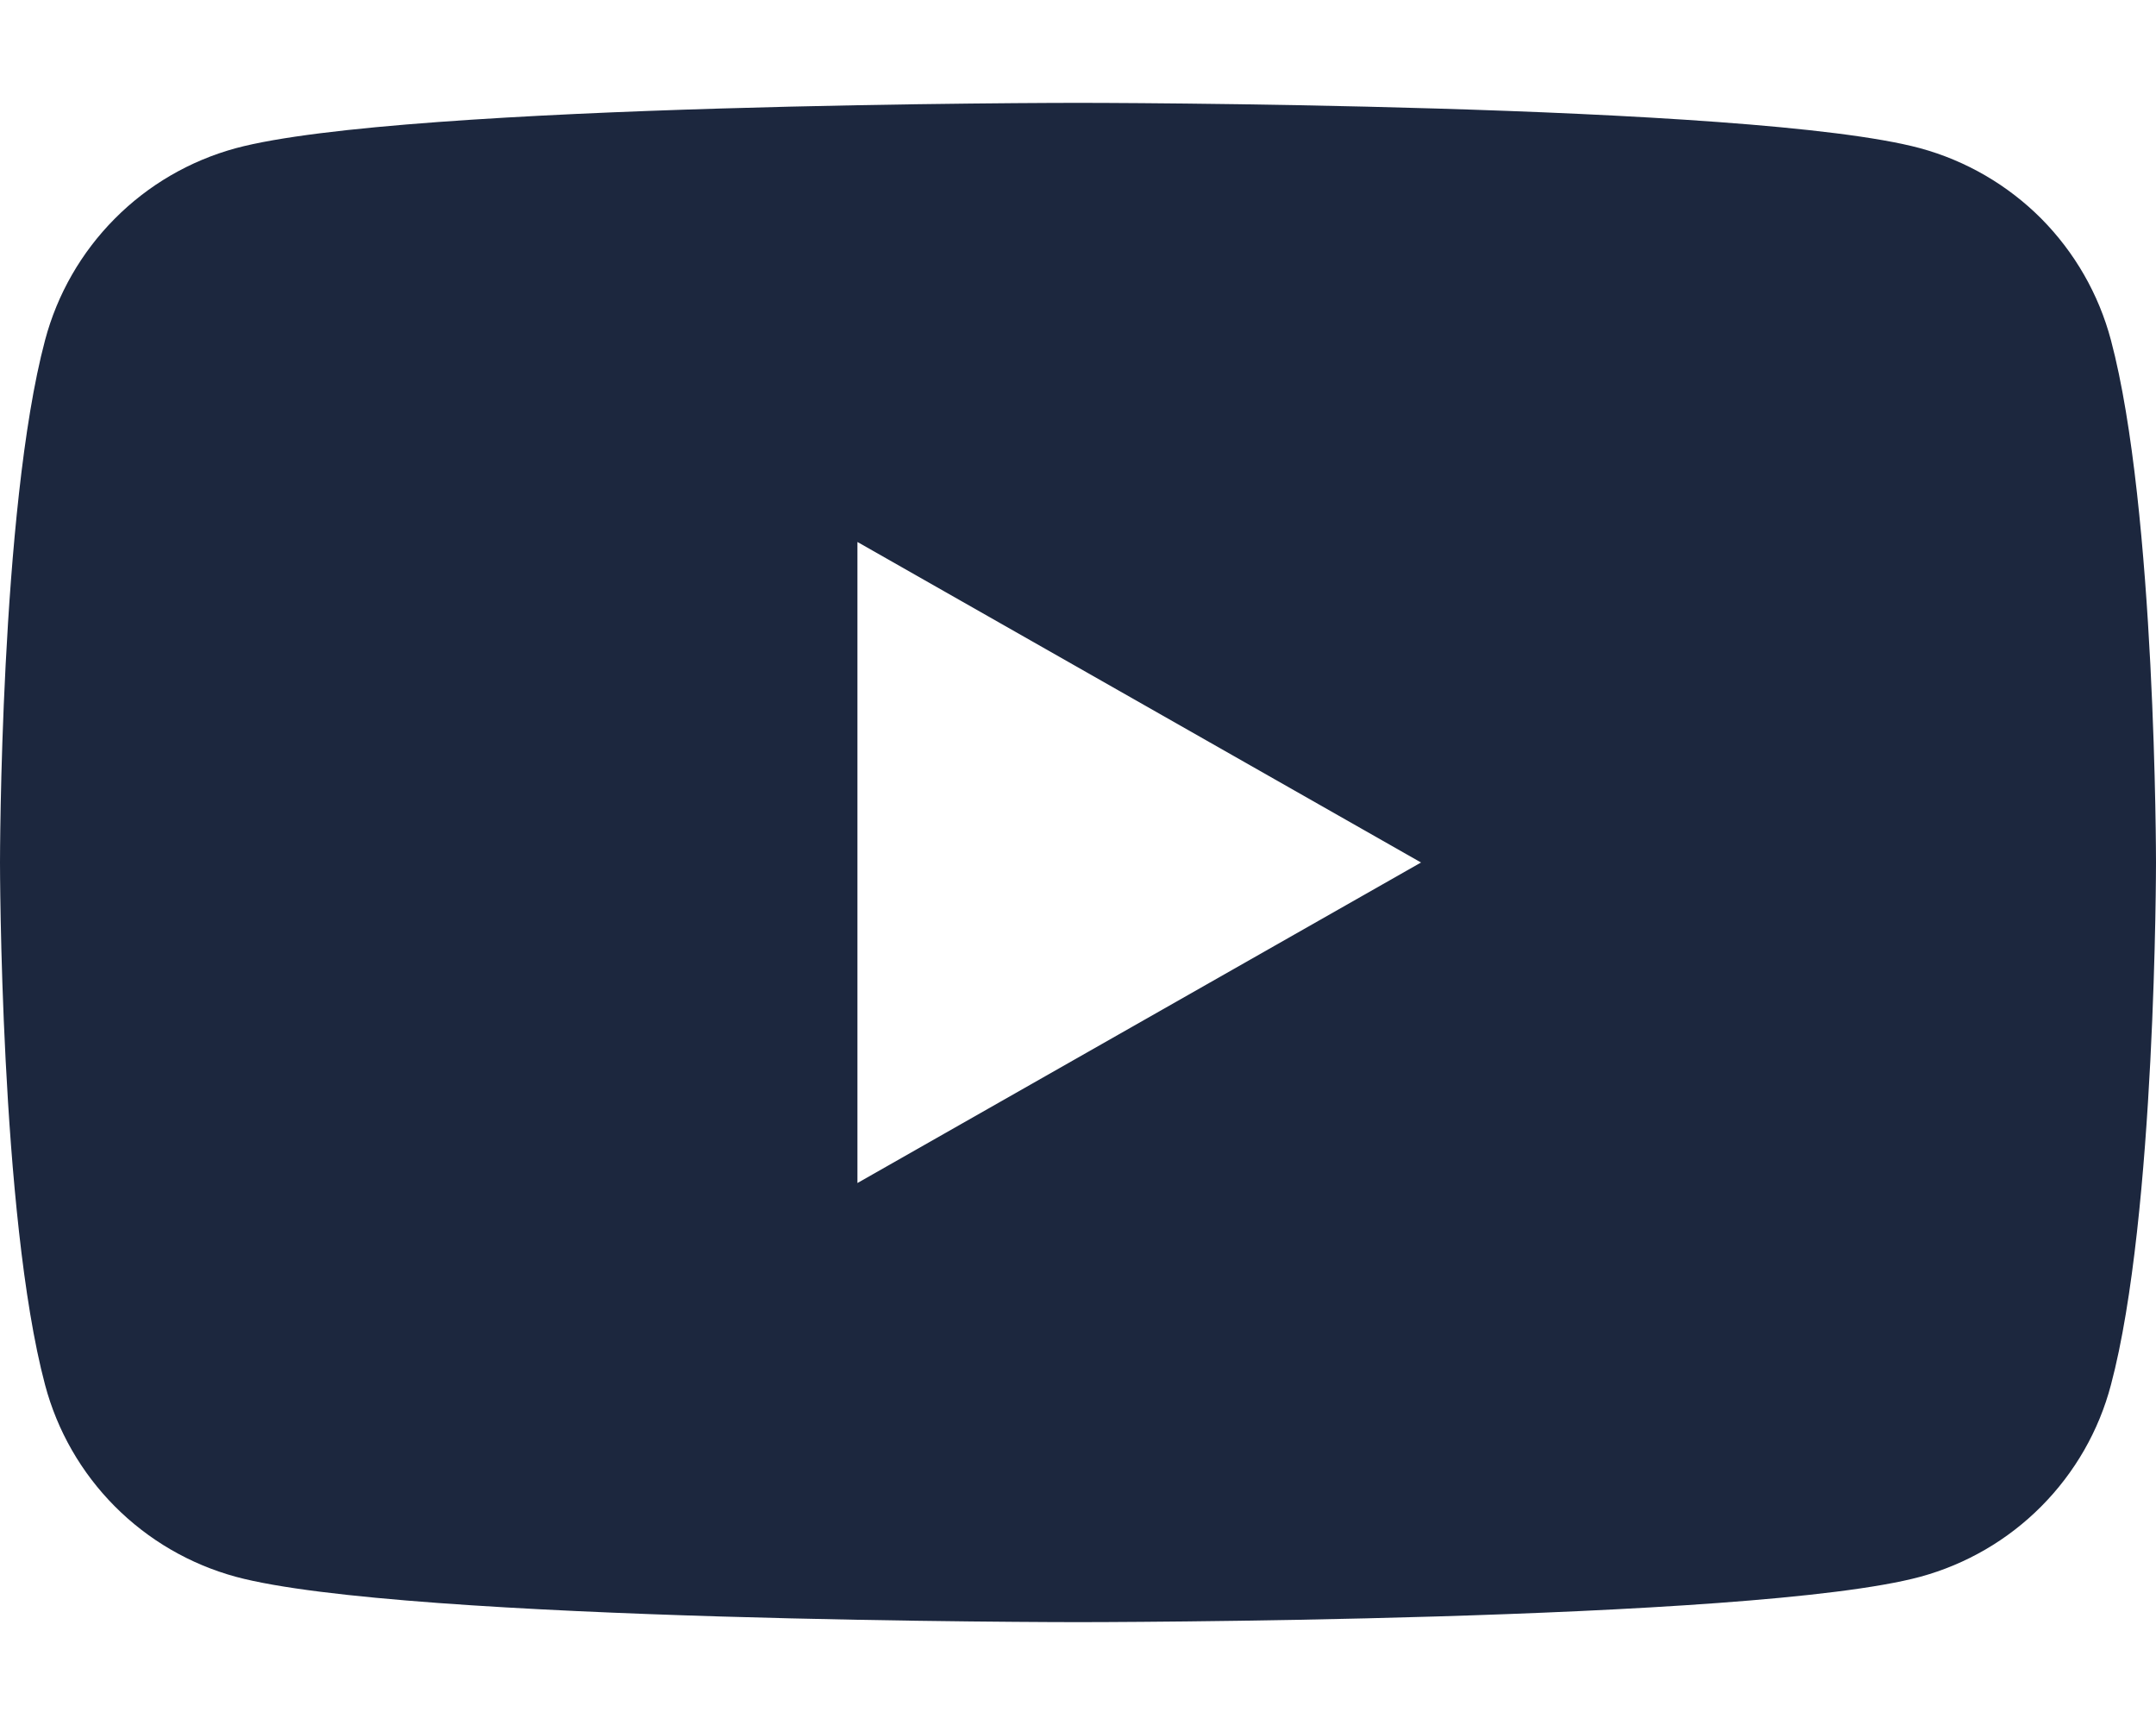
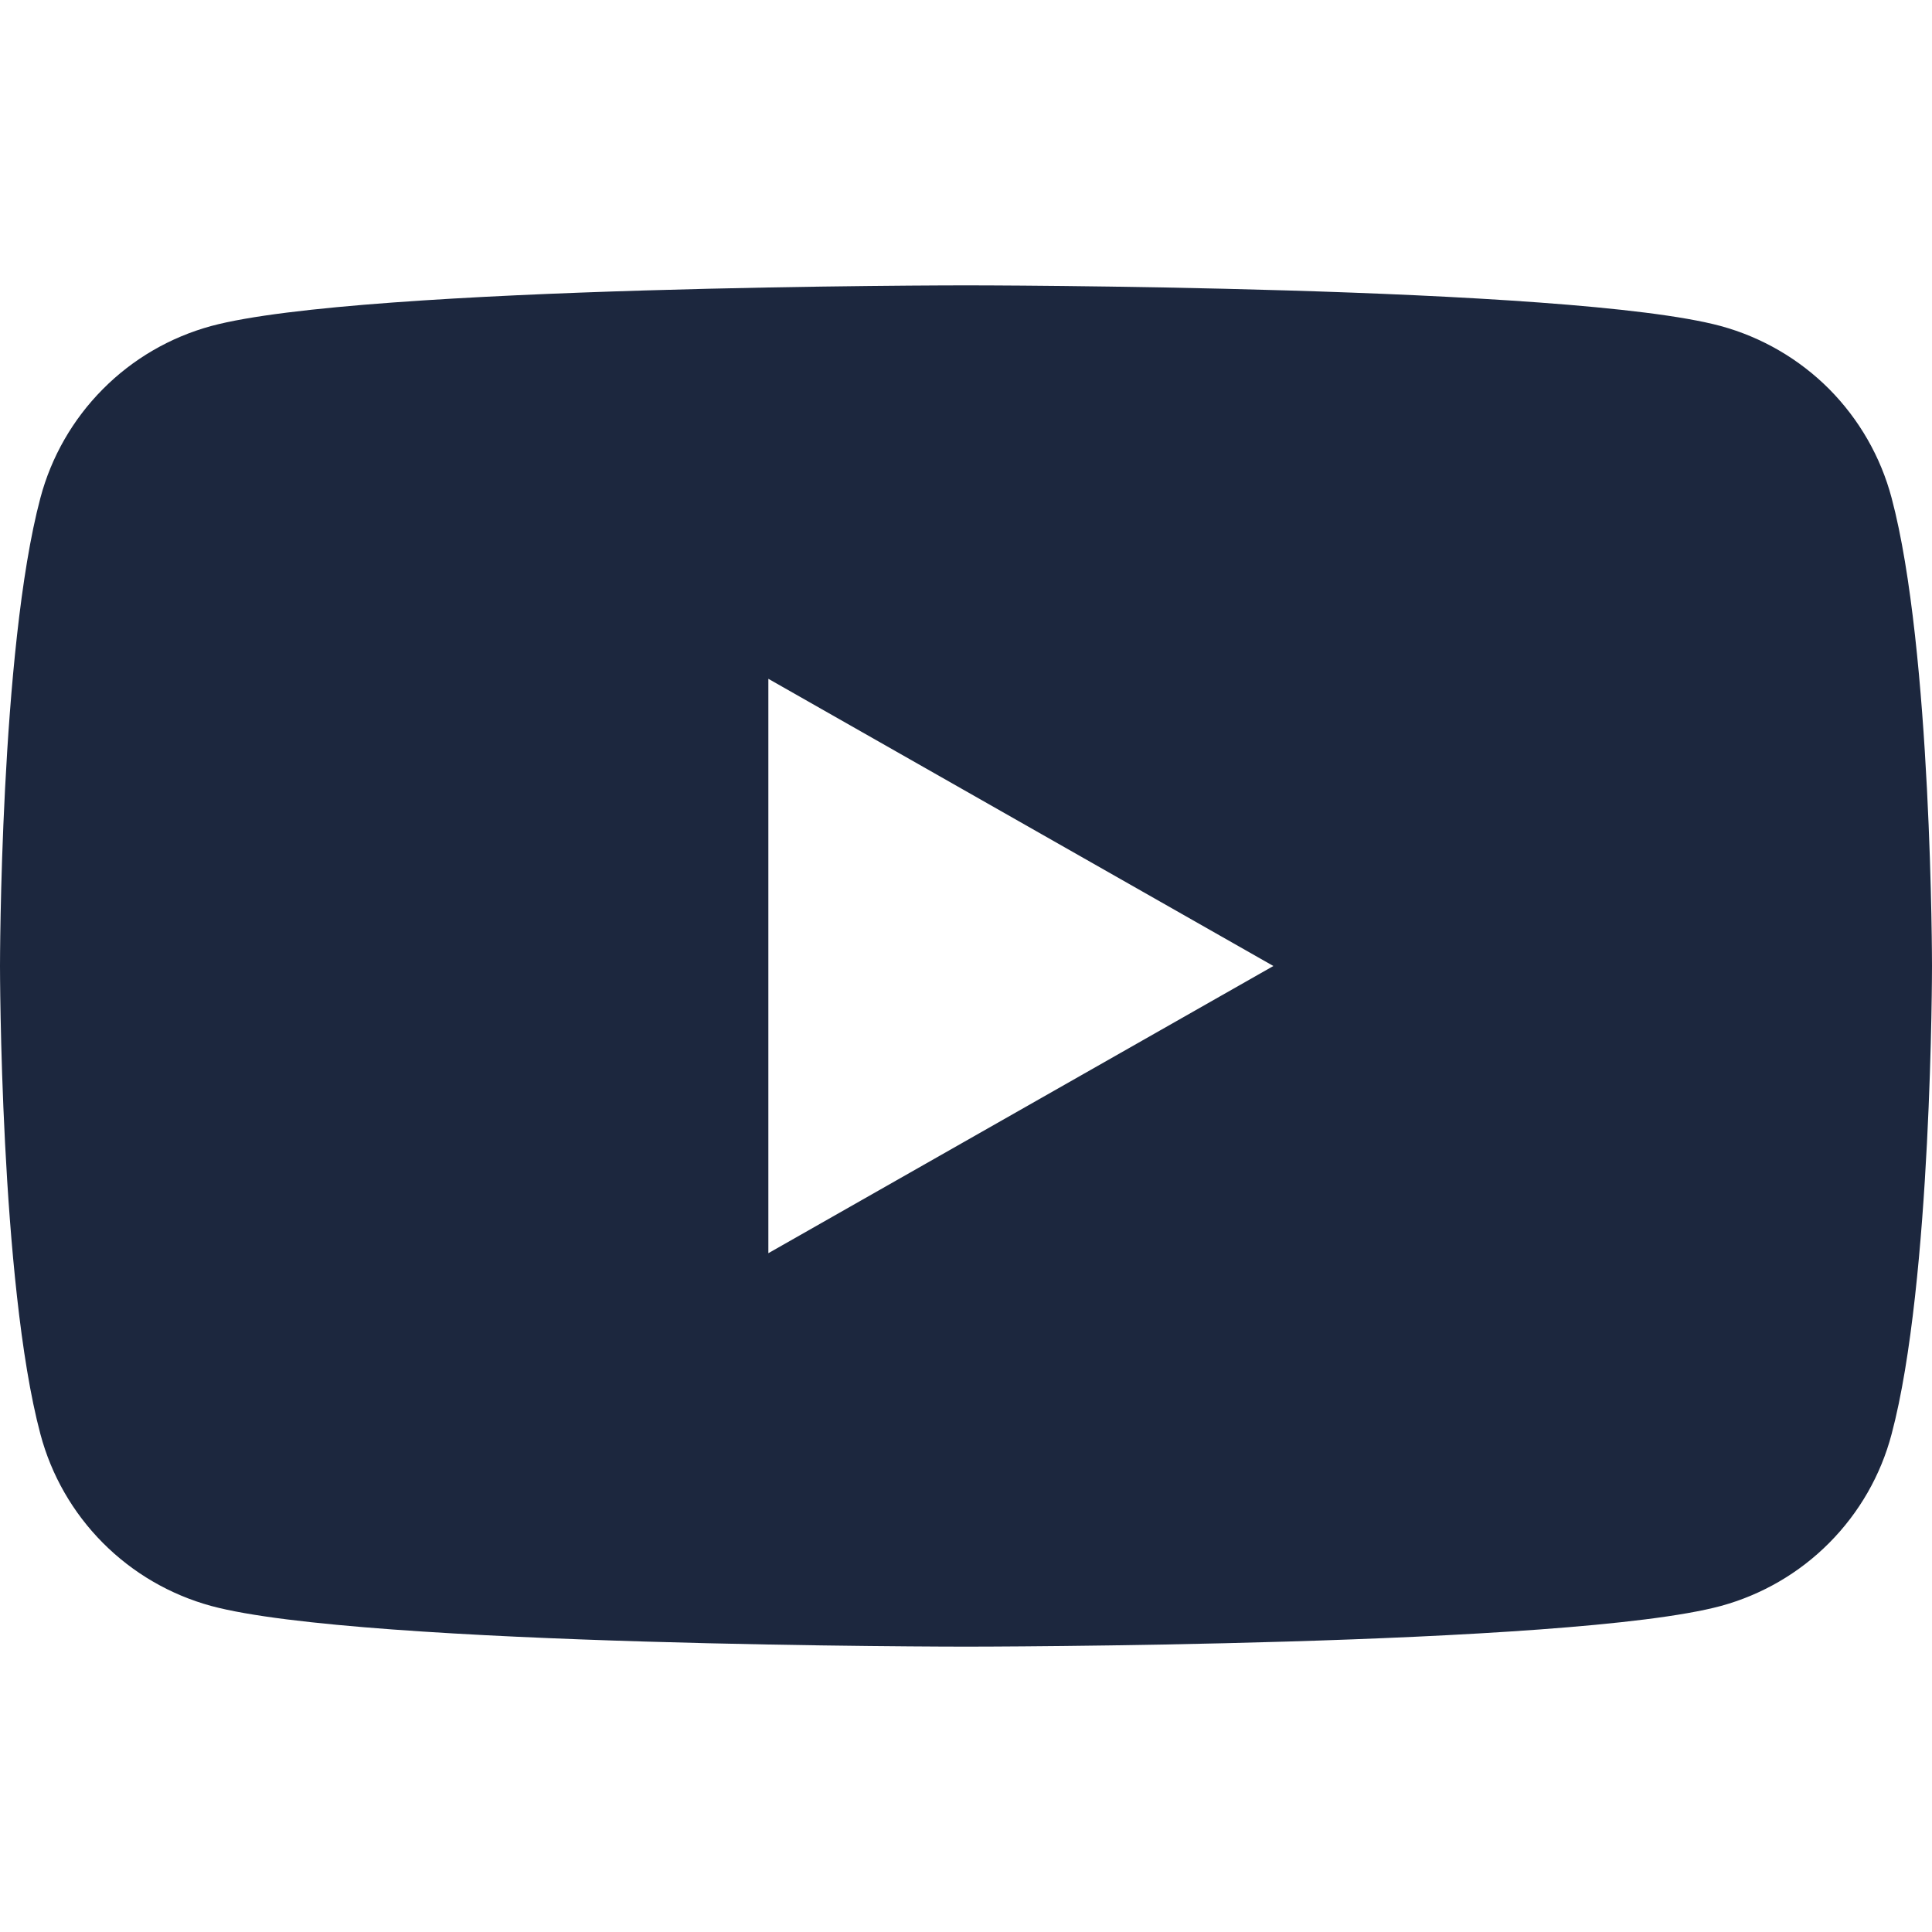
- <svg xmlns="http://www.w3.org/2000/svg" width="20" height="16" viewBox="0 0 20 16" fill="none">
+ <svg xmlns="http://www.w3.org/2000/svg" width="20" height="20" viewBox="0 0 20 16" fill="none">
  <path d="M19.582 3.155C19.469 2.729 19.246 2.341 18.936 2.028C18.625 1.716 18.238 1.491 17.813 1.375C16.254 0.954 10 0.954 10 0.954C10 0.954 3.746 0.954 2.186 1.375C1.761 1.491 1.374 1.716 1.064 2.029C0.754 2.341 0.531 2.729 0.418 3.155C0 4.725 0 8 0 8C0 8 0 11.275 0.418 12.845C0.531 13.271 0.754 13.659 1.064 13.971C1.375 14.284 1.762 14.509 2.187 14.625C3.746 15.046 10 15.046 10 15.046C10 15.046 16.254 15.046 17.814 14.625C18.239 14.509 18.626 14.284 18.936 13.972C19.247 13.659 19.47 13.271 19.582 12.845C20 11.275 20 8 20 8C20 8 20 4.725 19.582 3.155ZM7.954 10.973V5.027L13.182 8L7.954 10.973Z" fill="#1C273E" />
</svg>
